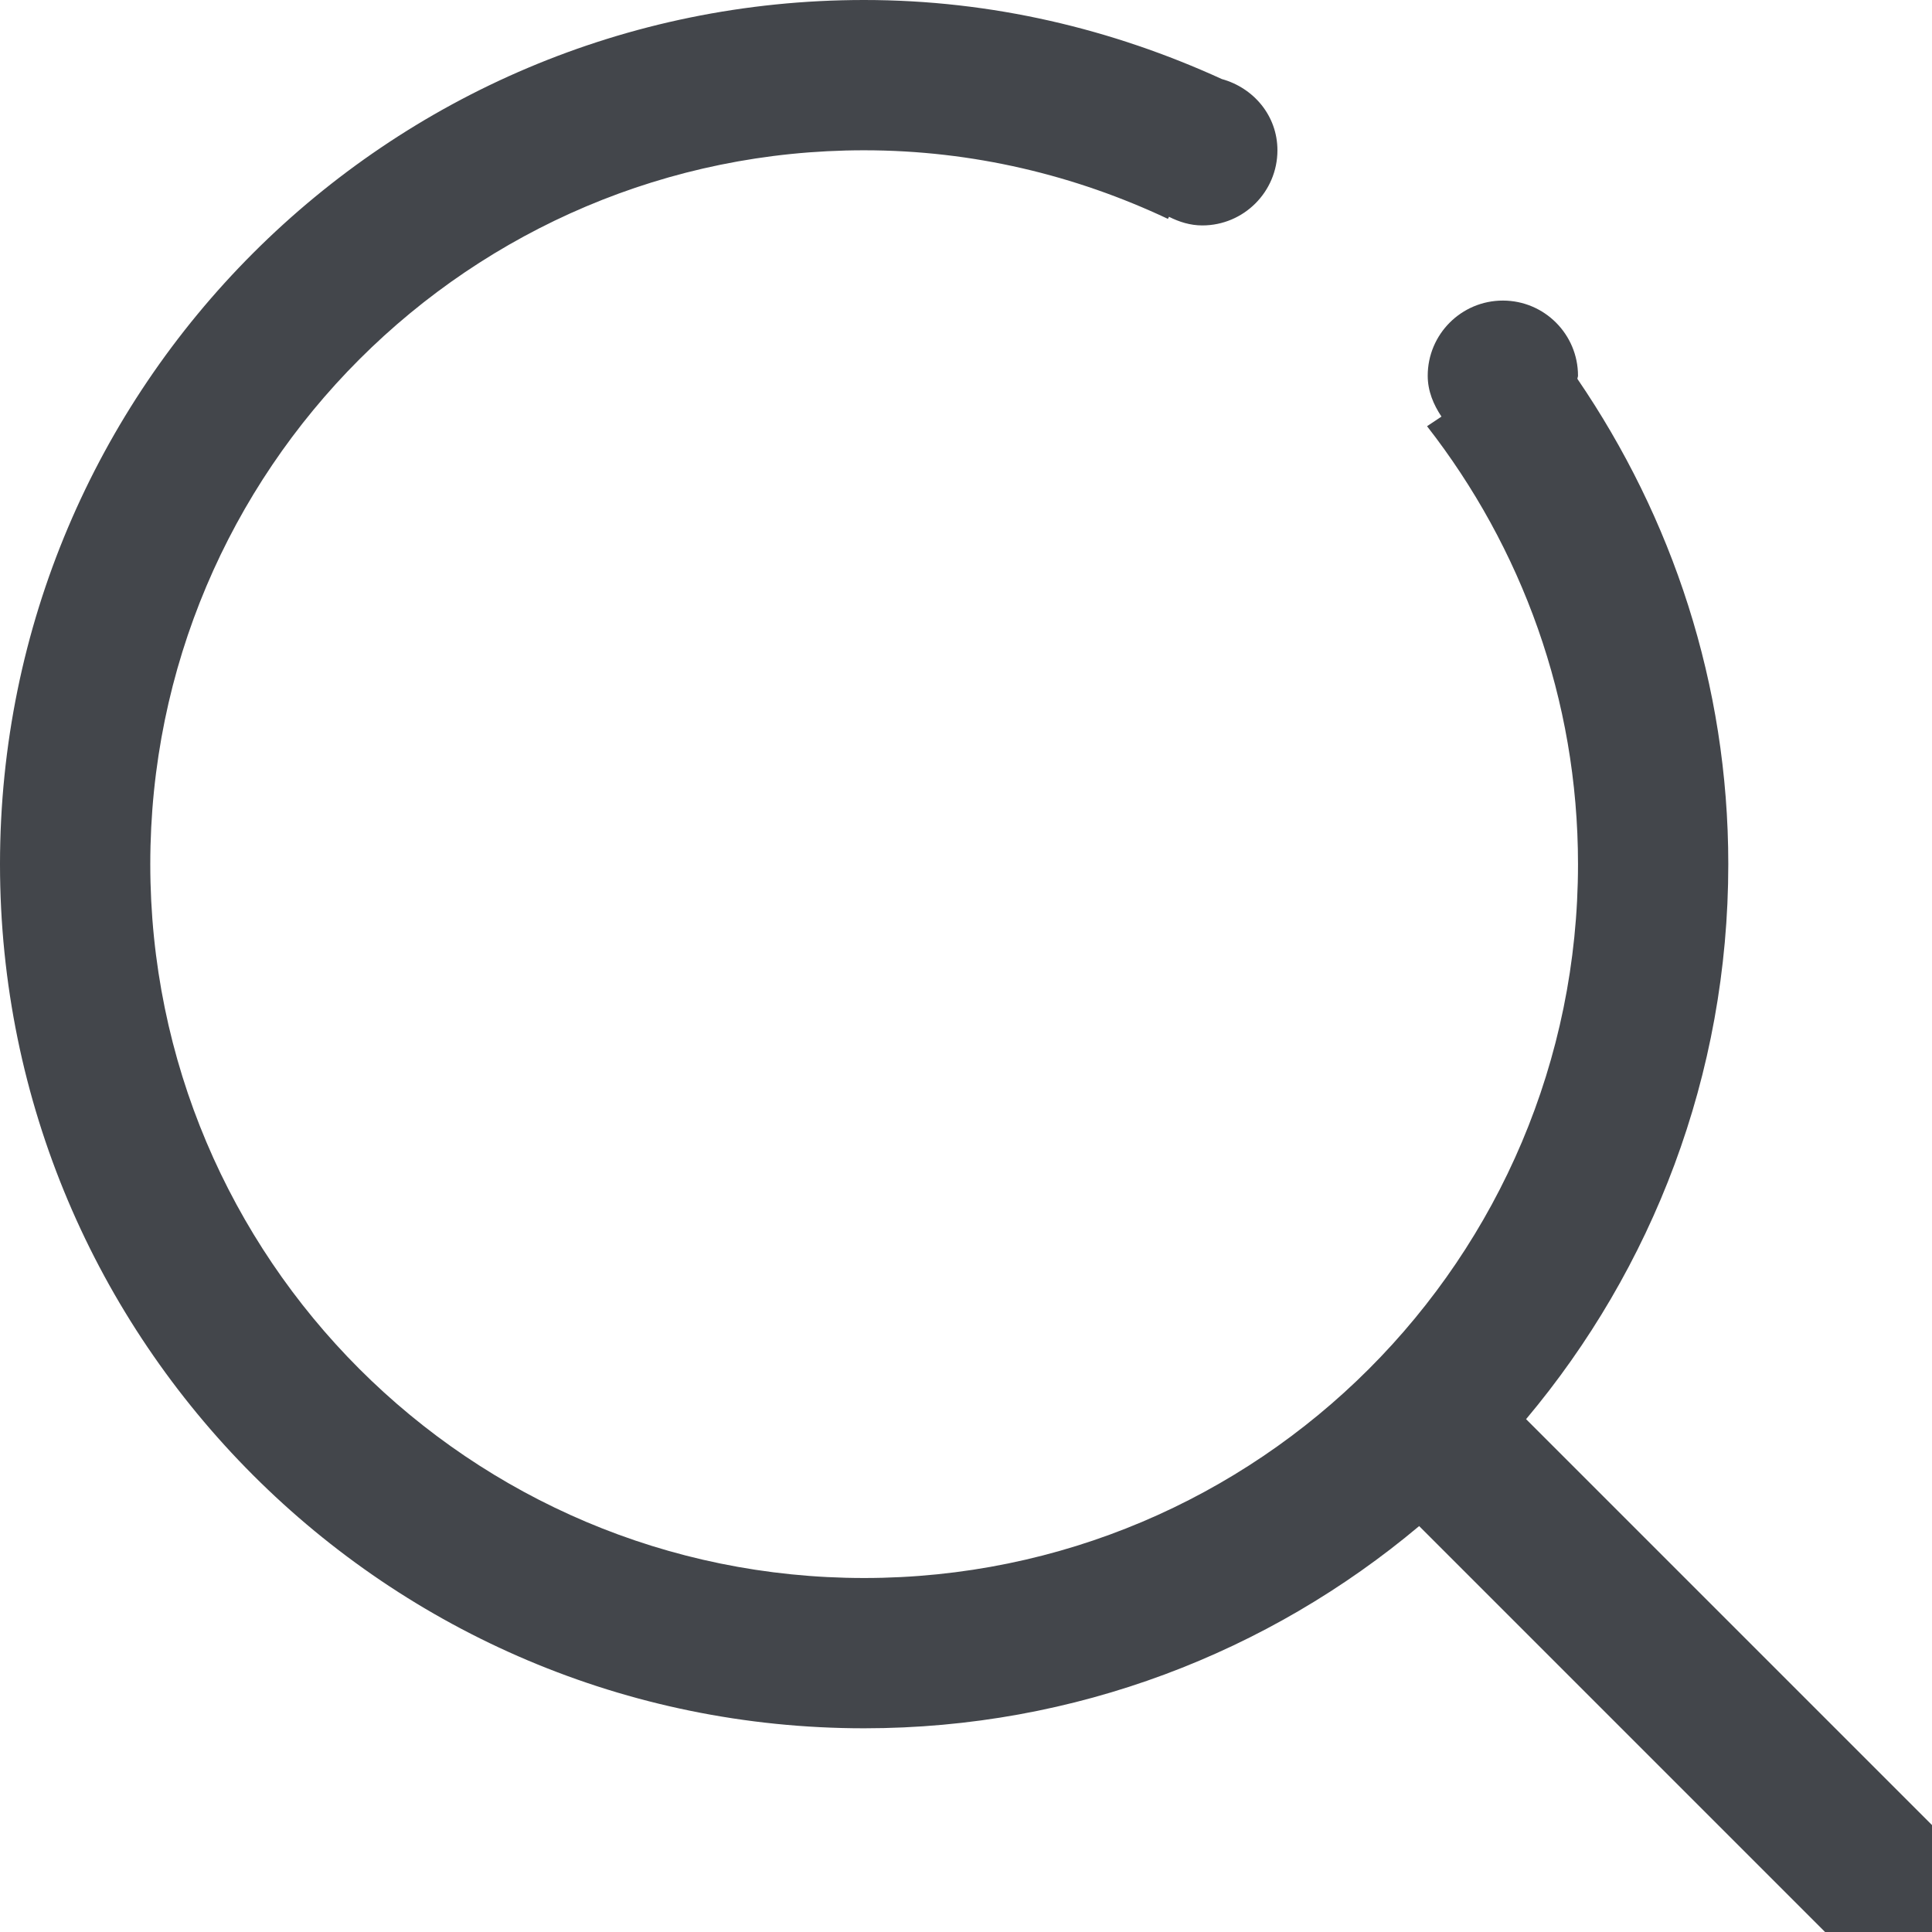
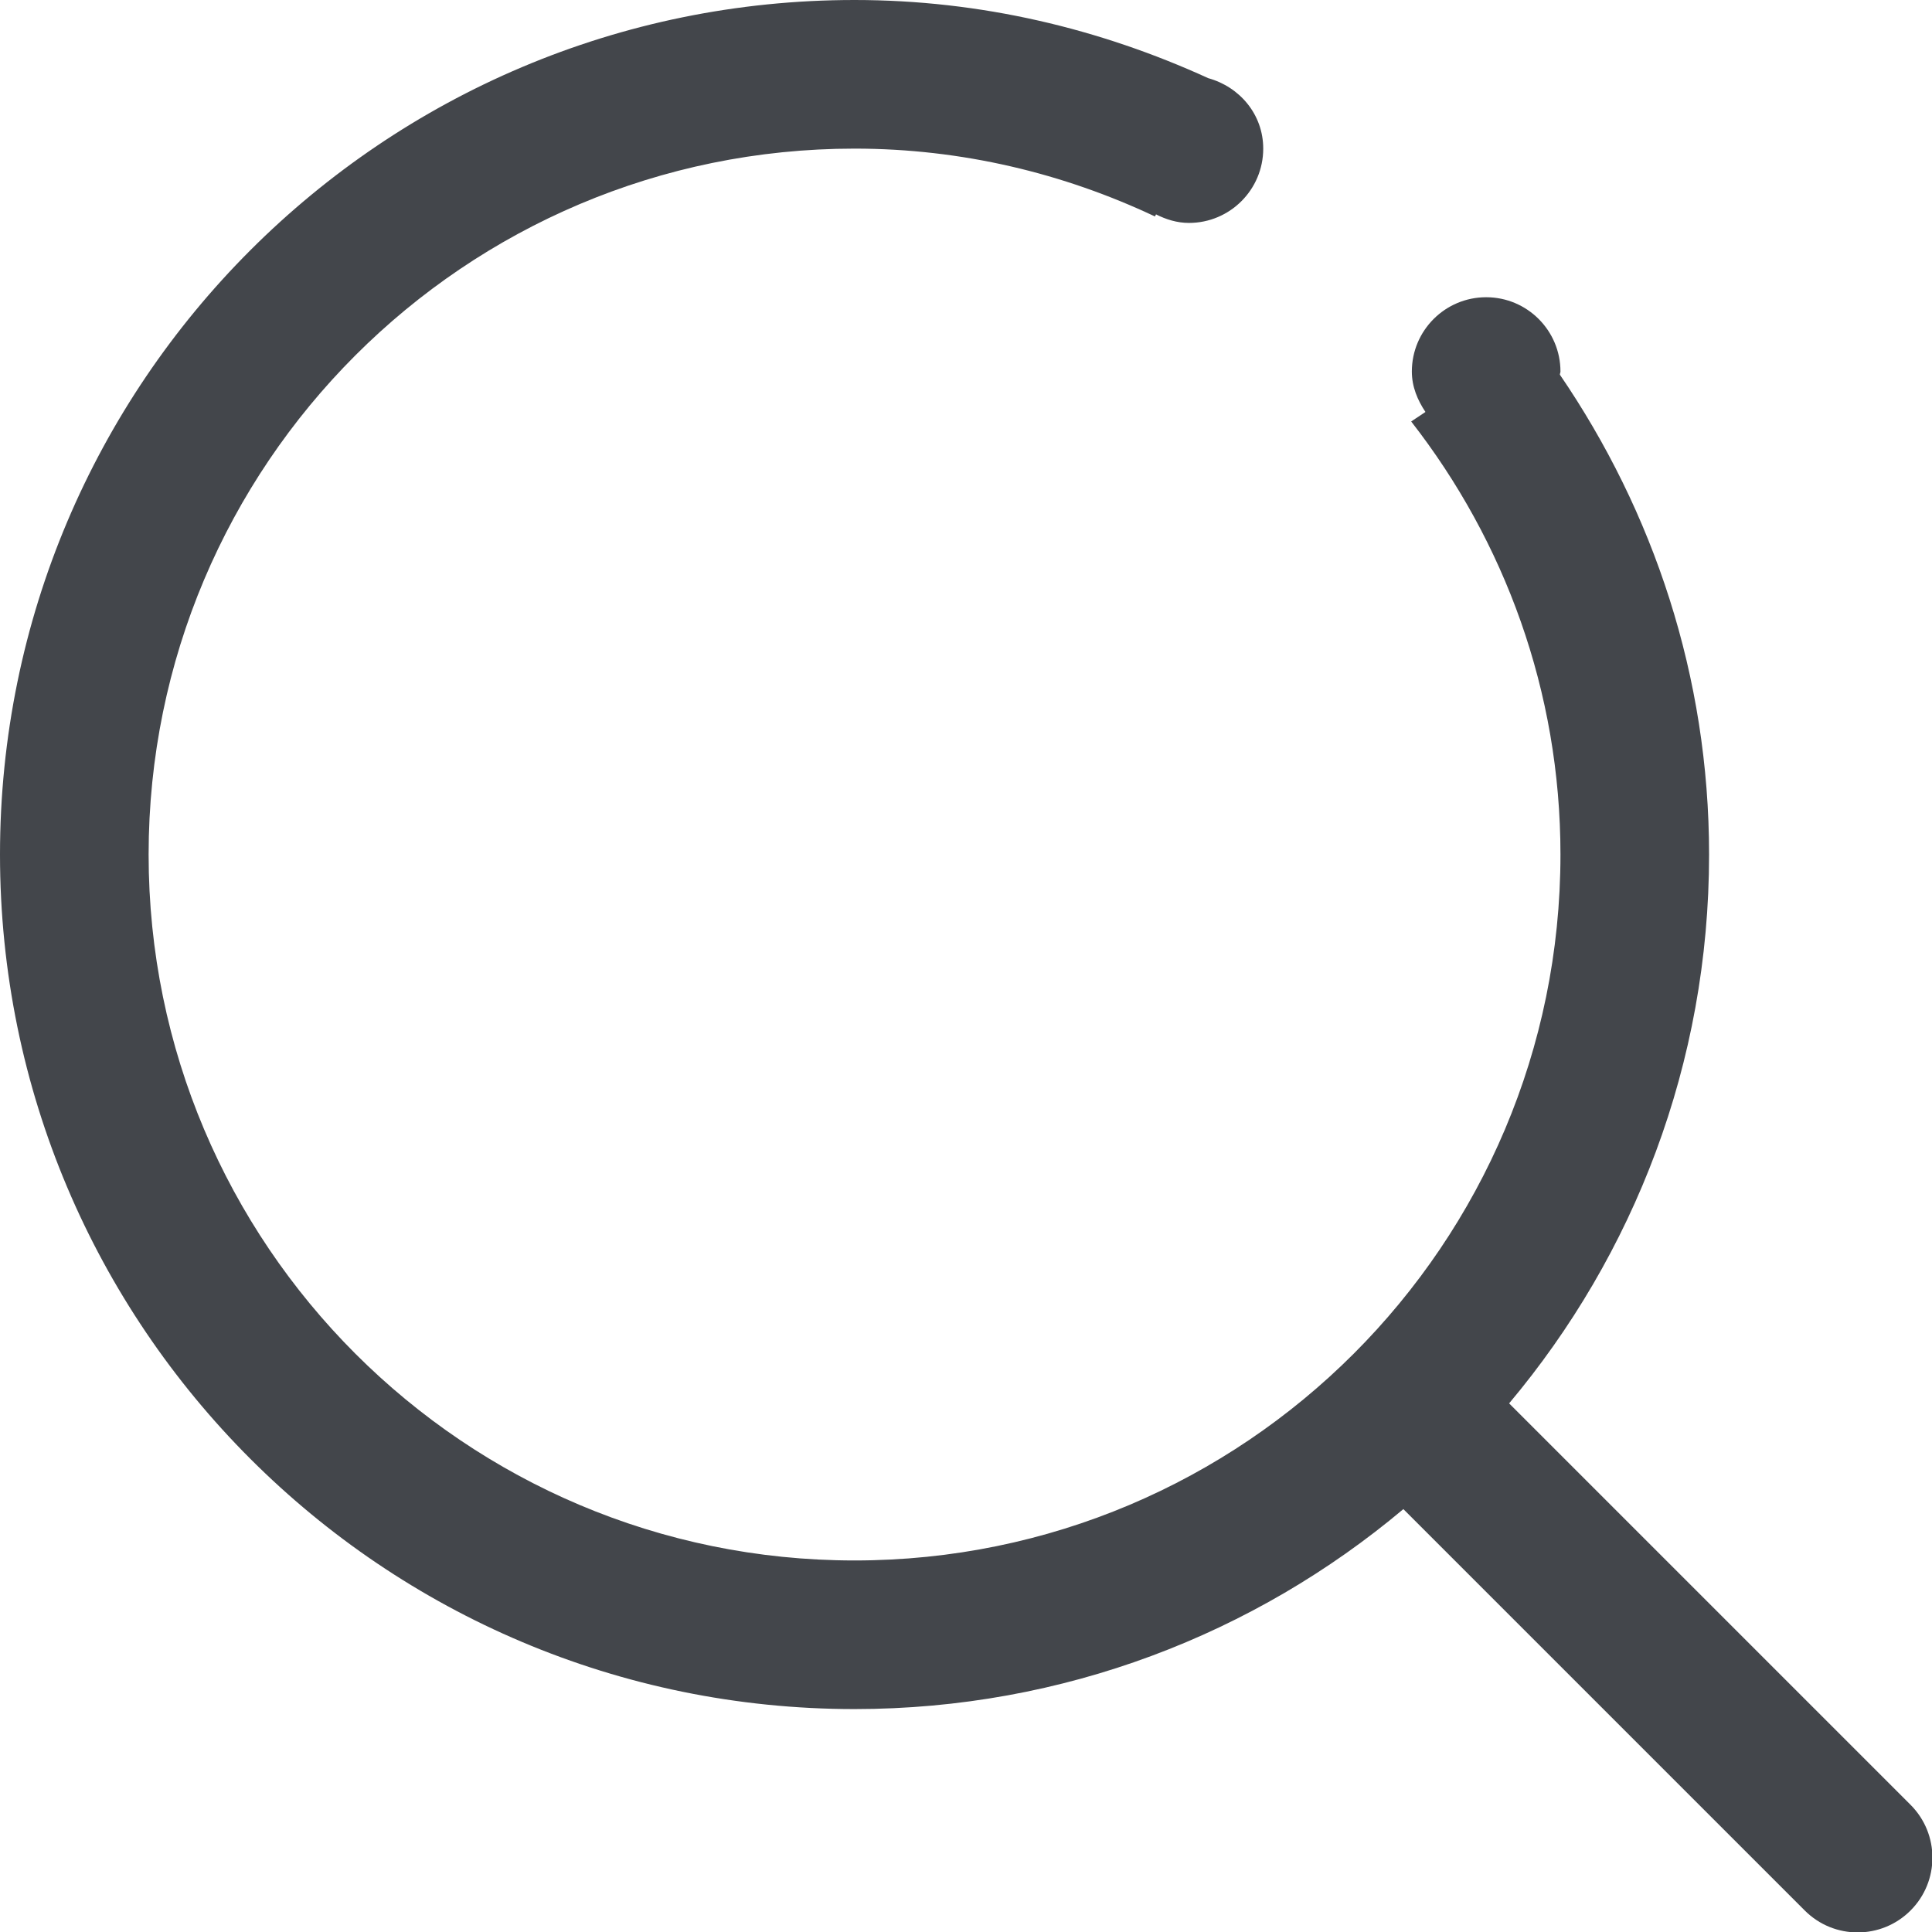
- <svg xmlns="http://www.w3.org/2000/svg" viewBox="0 0 26px 26px">
+ <svg xmlns="http://www.w3.org/2000/svg" viewBox="0 0 26 26">
  <path fill-rule="evenodd" fill="rgb(67, 70, 75)" d="M25.711,25.711 C25.318,26.104 24.681,26.104 24.288,25.711 L18.886,20.309 C16.888,21.987 14.313,23.000 11.500,23.000 C5.149,23.000 -0.000,17.851 -0.000,11.500 C-0.000,5.149 5.149,-0.000 11.500,-0.000 C13.202,-0.000 14.807,0.388 16.260,1.052 C16.683,1.169 17.000,1.540 17.000,2.000 C17.000,2.552 16.552,3.000 16.000,3.000 C15.839,3.000 15.692,2.953 15.557,2.885 L15.543,2.913 C14.315,2.334 12.948,2.000 11.500,2.000 C6.253,2.000 2.000,6.253 2.000,11.500 C2.000,16.747 6.253,21.000 11.500,21.000 C16.747,21.000 21.000,16.747 21.000,11.500 C21.000,9.301 20.246,7.282 18.991,5.672 L19.183,5.544 C19.077,5.385 19.000,5.205 19.000,5.000 C19.000,4.448 19.448,4.000 20.000,4.000 C20.552,4.000 21.000,4.448 21.000,5.000 C21.000,5.015 20.992,5.027 20.992,5.042 C22.250,6.884 23.000,9.100 23.000,11.500 C23.000,14.313 21.987,16.888 20.309,18.886 L25.711,24.288 C26.104,24.681 26.104,25.318 25.711,25.711 Z" />
</svg>
